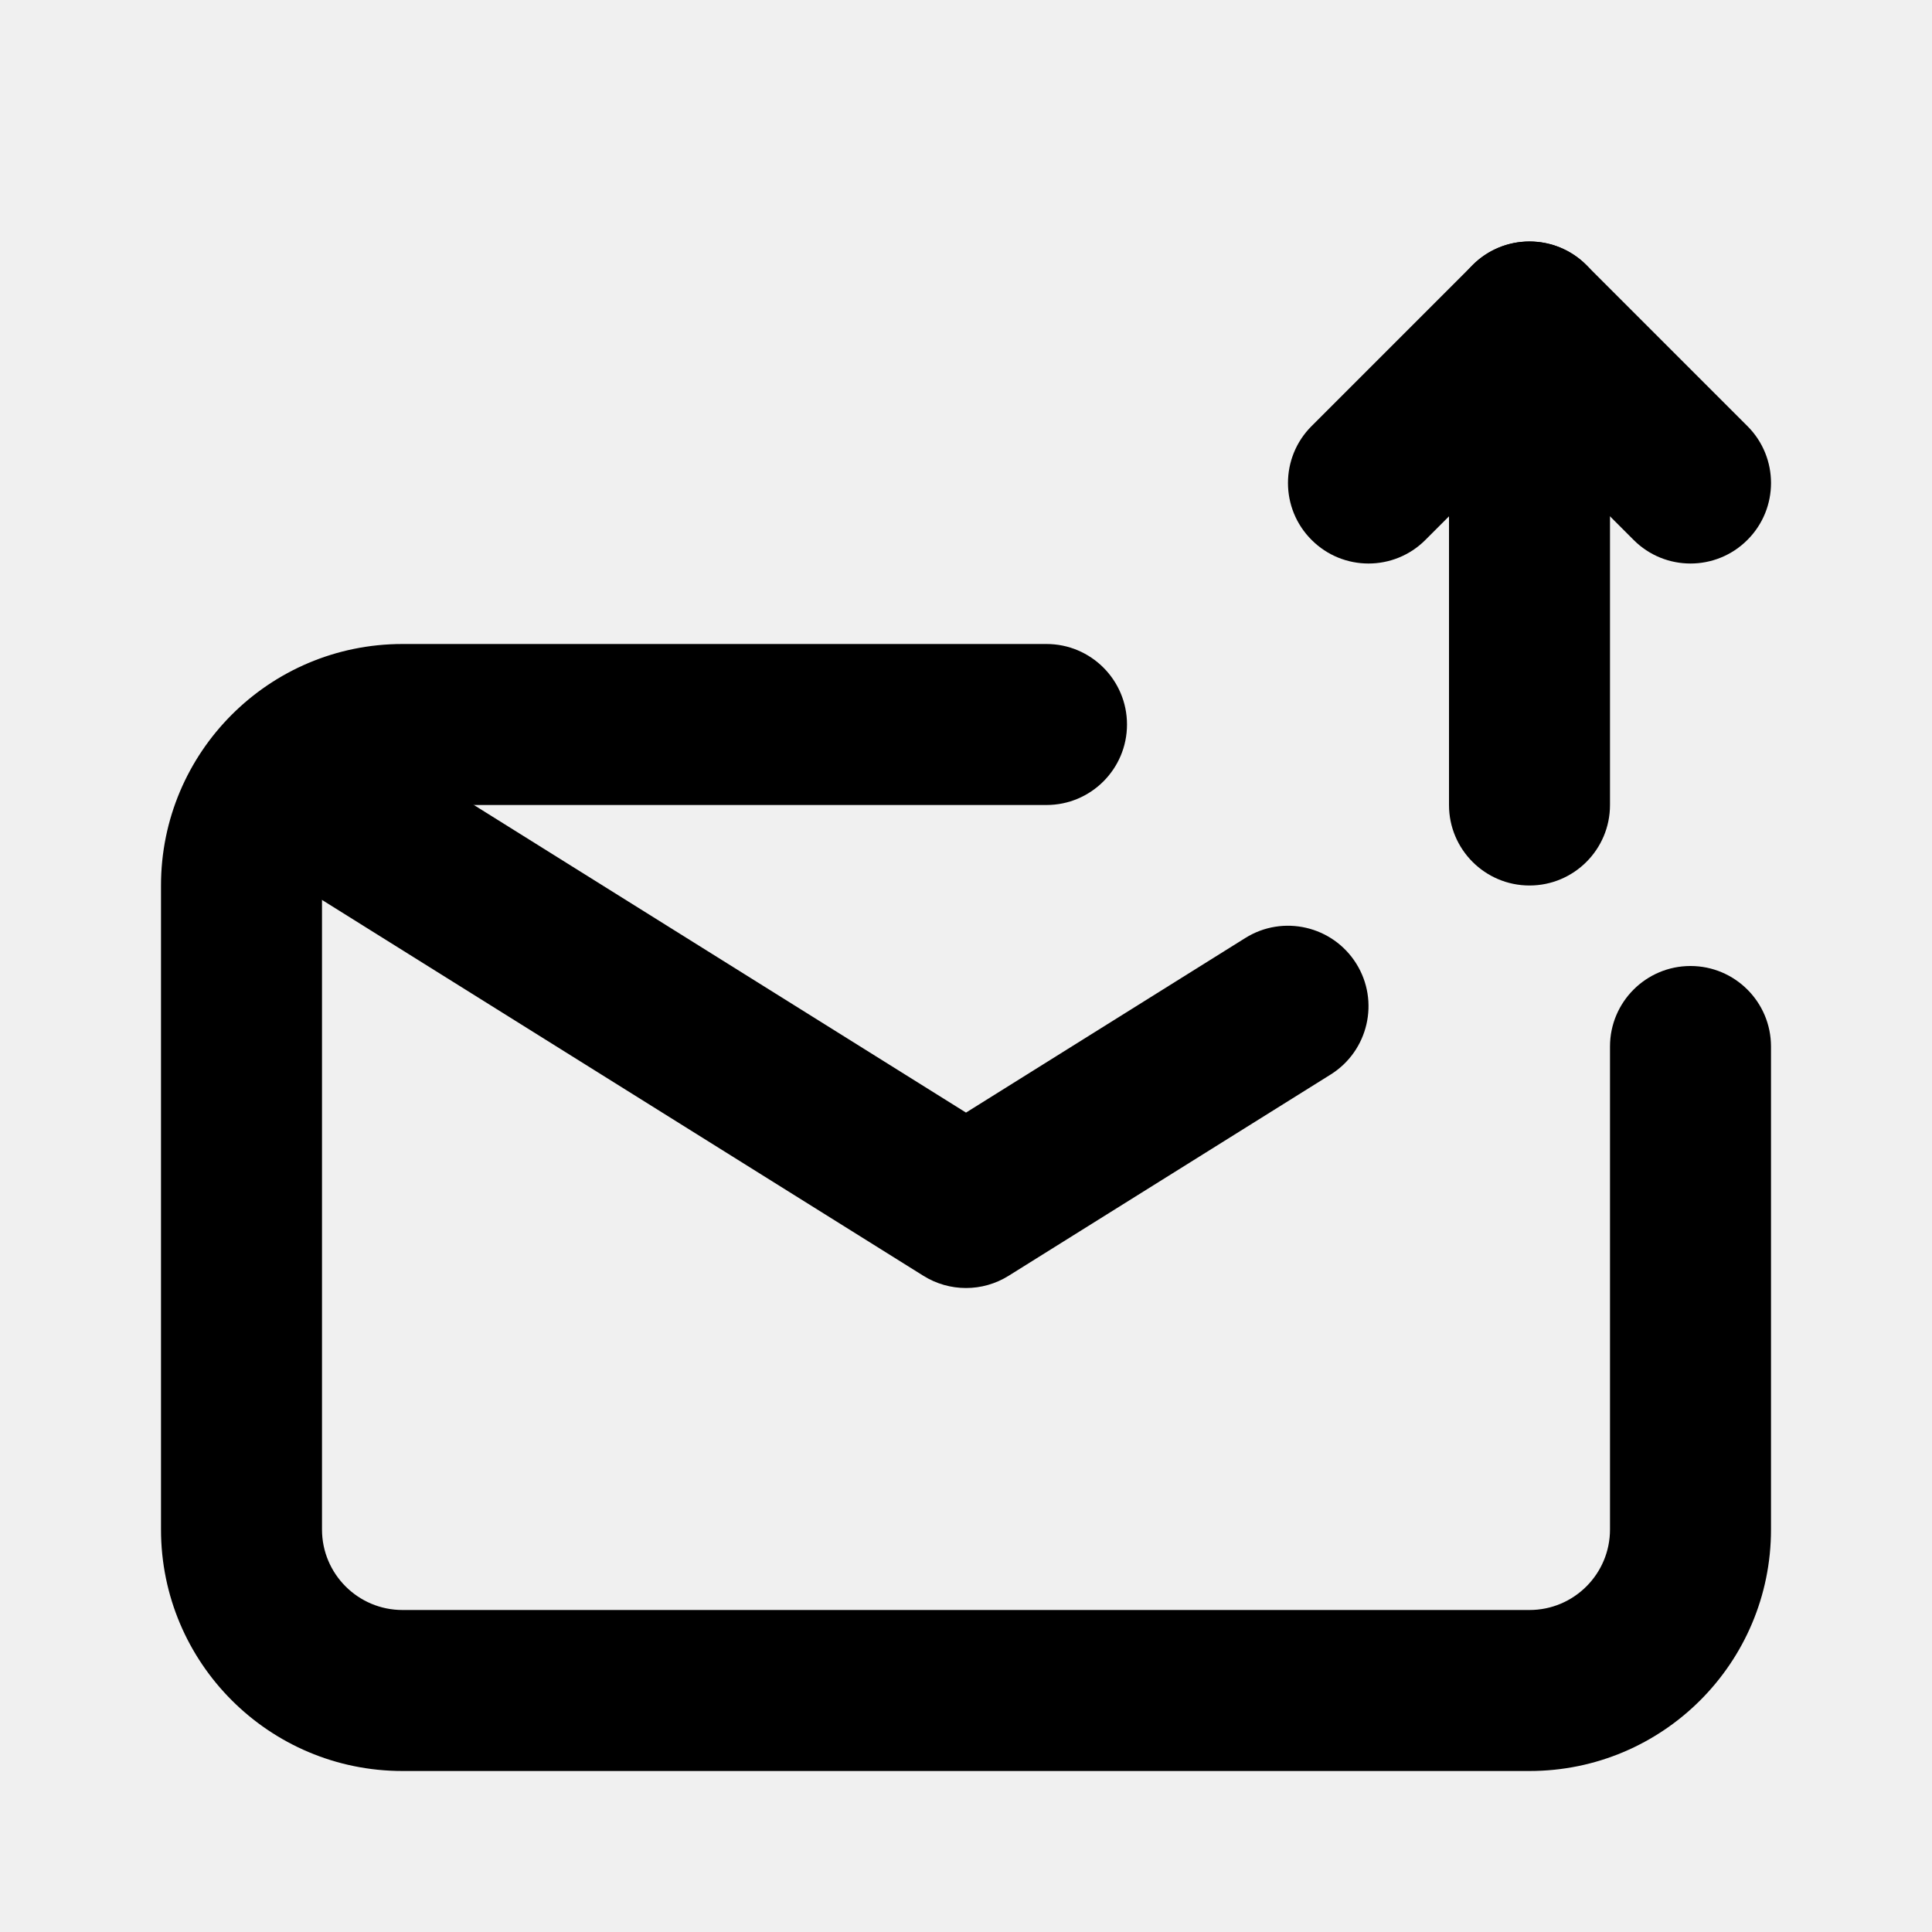
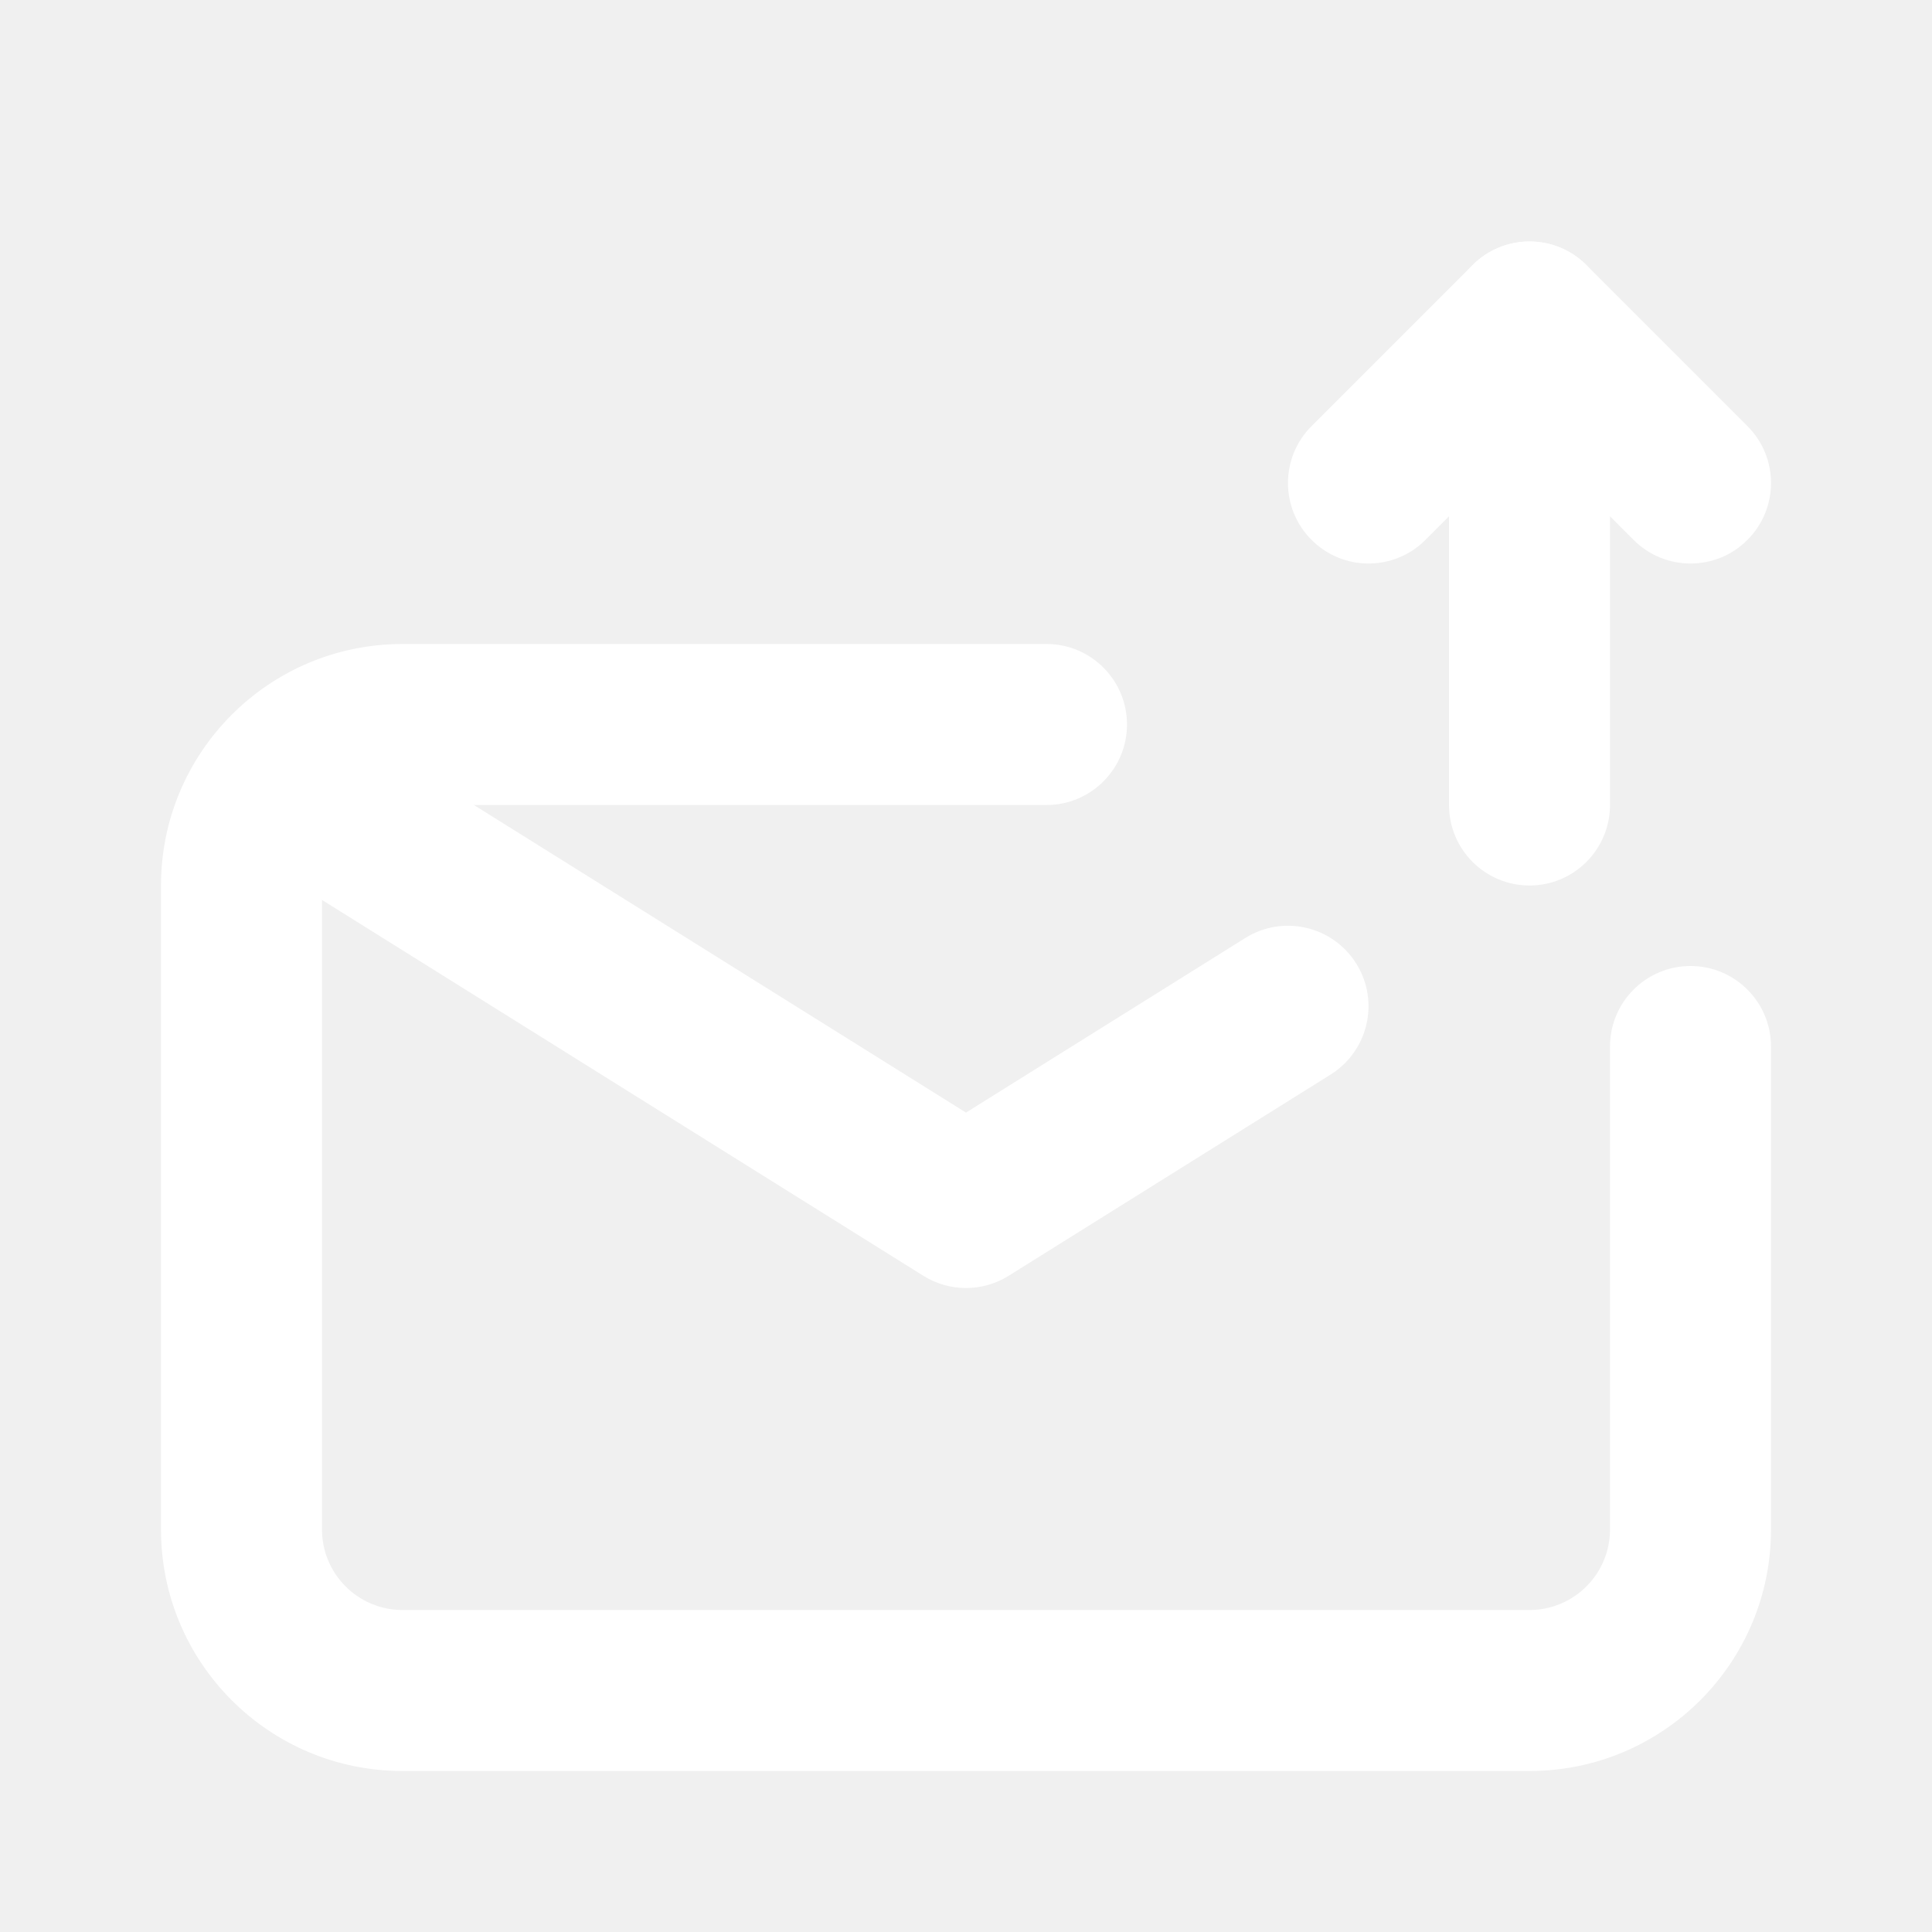
- <svg xmlns="http://www.w3.org/2000/svg" width="24" height="24" viewBox="0 0 24 24" fill="none">
-   <path fill-rule="evenodd" clip-rule="evenodd" d="M3.152 9.47C3.445 9.002 4.062 8.859 4.53 9.152L12 13.821L15.47 11.652C15.938 11.359 16.555 11.502 16.848 11.97C17.141 12.438 16.998 13.055 16.53 13.348L12.53 15.848C12.206 16.051 11.794 16.051 11.47 15.848L3.47 10.848C3.002 10.555 2.859 9.938 3.152 9.47Z" fill="black" />
-   <path fill-rule="evenodd" clip-rule="evenodd" d="M19 11C18.448 11 18 10.552 18 10L18 4C18 3.448 18.448 3 19 3C19.552 3 20 3.448 20 4L20 10C20 10.552 19.552 11 19 11Z" fill="black" />
-   <path fill-rule="evenodd" clip-rule="evenodd" d="M16.293 6.707C15.902 6.317 15.902 5.683 16.293 5.293L18.293 3.293C18.683 2.902 19.317 2.902 19.707 3.293L21.707 5.293C22.098 5.683 22.098 6.317 21.707 6.707C21.317 7.098 20.683 7.098 20.293 6.707L19 5.414L17.707 6.707C17.317 7.098 16.683 7.098 16.293 6.707Z" fill="black" />
-   <path fill-rule="evenodd" clip-rule="evenodd" d="M5 10C4.448 10 4 10.448 4 11V19C4 19.552 4.448 20 5 20H19C19.552 20 20 19.552 20 19V13C20 12.448 20.448 12 21 12C21.552 12 22 12.448 22 13V19C22 20.657 20.657 22 19 22H5C3.343 22 2 20.657 2 19V11C2 9.343 3.343 8 5 8H13C13.552 8 14 8.448 14 9C14 9.552 13.552 10 13 10H5Z" fill="black" />
+ <svg xmlns="http://www.w3.org/2000/svg" width="24" height="24" color="" viewBox="0 0 24 24" fill="none">
+   <path fill-rule="evenodd" clip-rule="evenodd" d="M3.152 9.47C3.445 9.002 4.062 8.859 4.53 9.152L12 13.821L15.47 11.652C15.938 11.359 16.555 11.502 16.848 11.97C17.141 12.438 16.998 13.055 16.53 13.348L12.53 15.848C12.206 16.051 11.794 16.051 11.47 15.848L3.47 10.848C3.002 10.555 2.859 9.938 3.152 9.47Z" fill="white" />
+   <path fill-rule="evenodd" clip-rule="evenodd" d="M19 11C18.448 11 18 10.552 18 10L18 4C18 3.448 18.448 3 19 3C19.552 3 20 3.448 20 4L20 10C20 10.552 19.552 11 19 11Z" fill="white" />
+   <path fill-rule="evenodd" clip-rule="evenodd" d="M16.293 6.707C15.902 6.317 15.902 5.683 16.293 5.293L18.293 3.293C18.683 2.902 19.317 2.902 19.707 3.293L21.707 5.293C22.098 5.683 22.098 6.317 21.707 6.707C21.317 7.098 20.683 7.098 20.293 6.707L19 5.414L17.707 6.707C17.317 7.098 16.683 7.098 16.293 6.707Z" fill="white" />
+   <path fill-rule="evenodd" clip-rule="evenodd" d="M5 10C4.448 10 4 10.448 4 11V19C4 19.552 4.448 20 5 20H19C19.552 20 20 19.552 20 19V13C20 12.448 20.448 12 21 12C21.552 12 22 12.448 22 13V19C22 20.657 20.657 22 19 22H5C3.343 22 2 20.657 2 19V11C2 9.343 3.343 8 5 8H13C13.552 8 14 8.448 14 9C14 9.552 13.552 10 13 10H5Z" fill="white" />
</svg>
